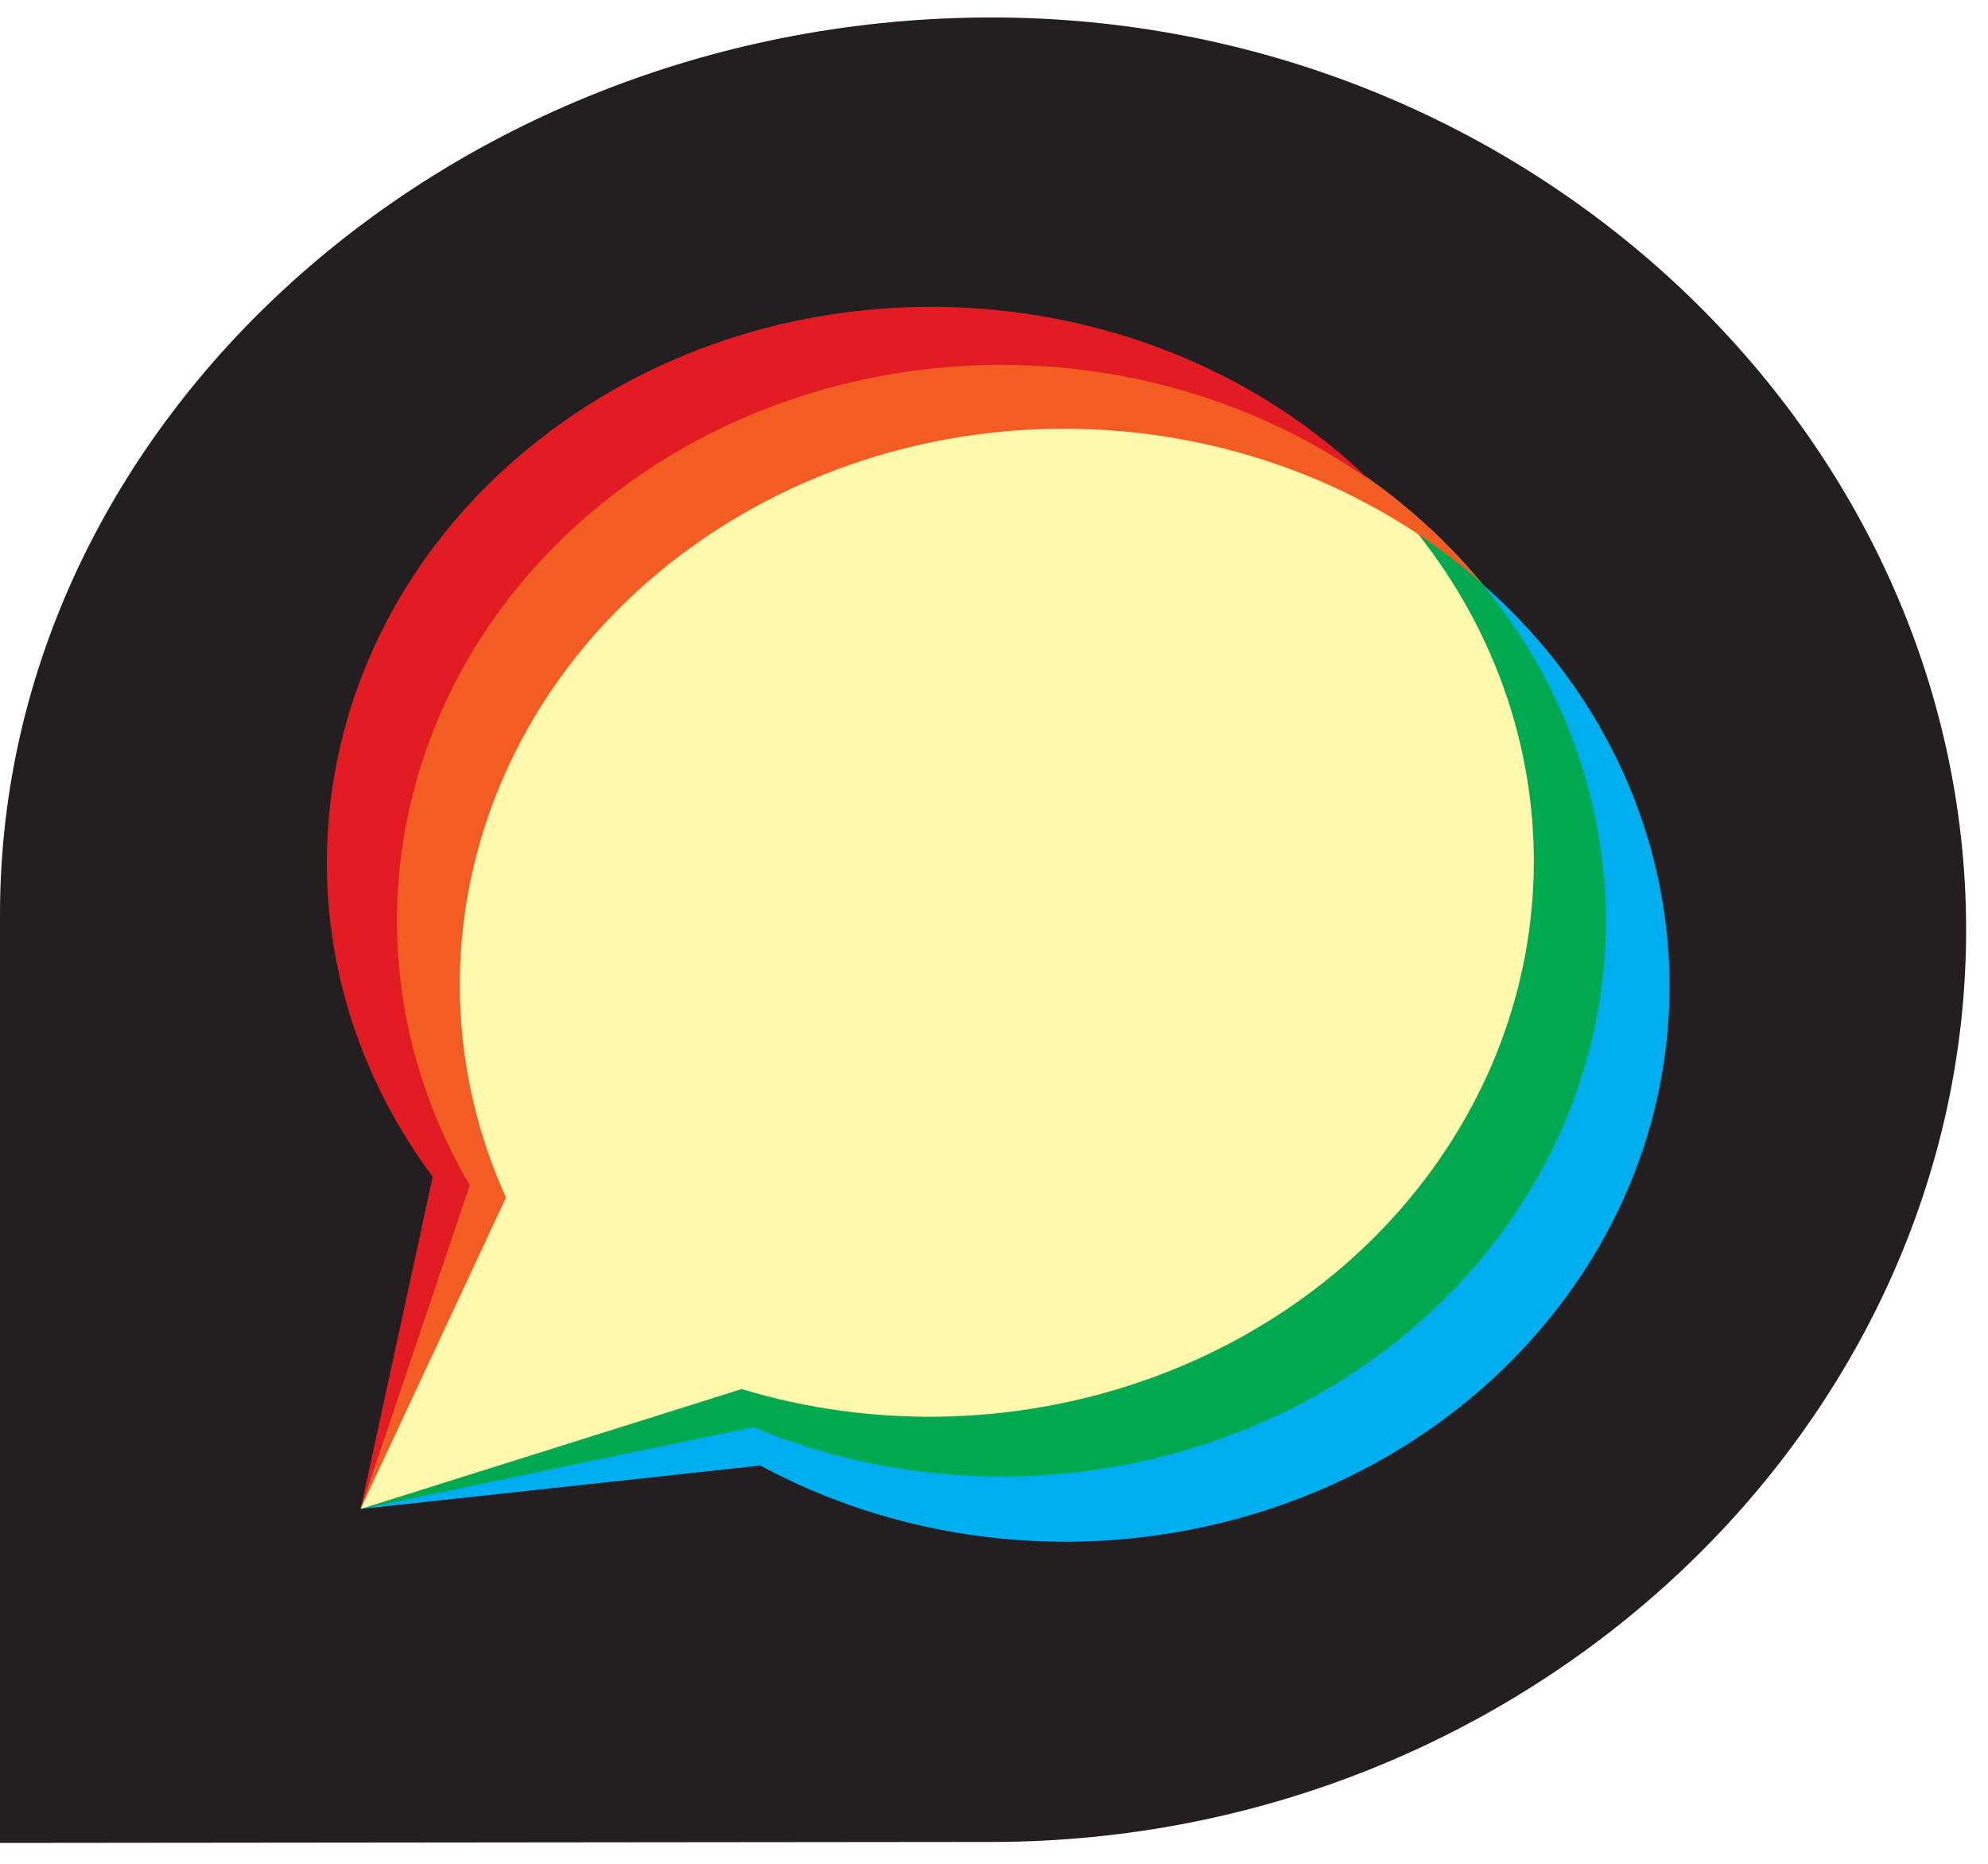
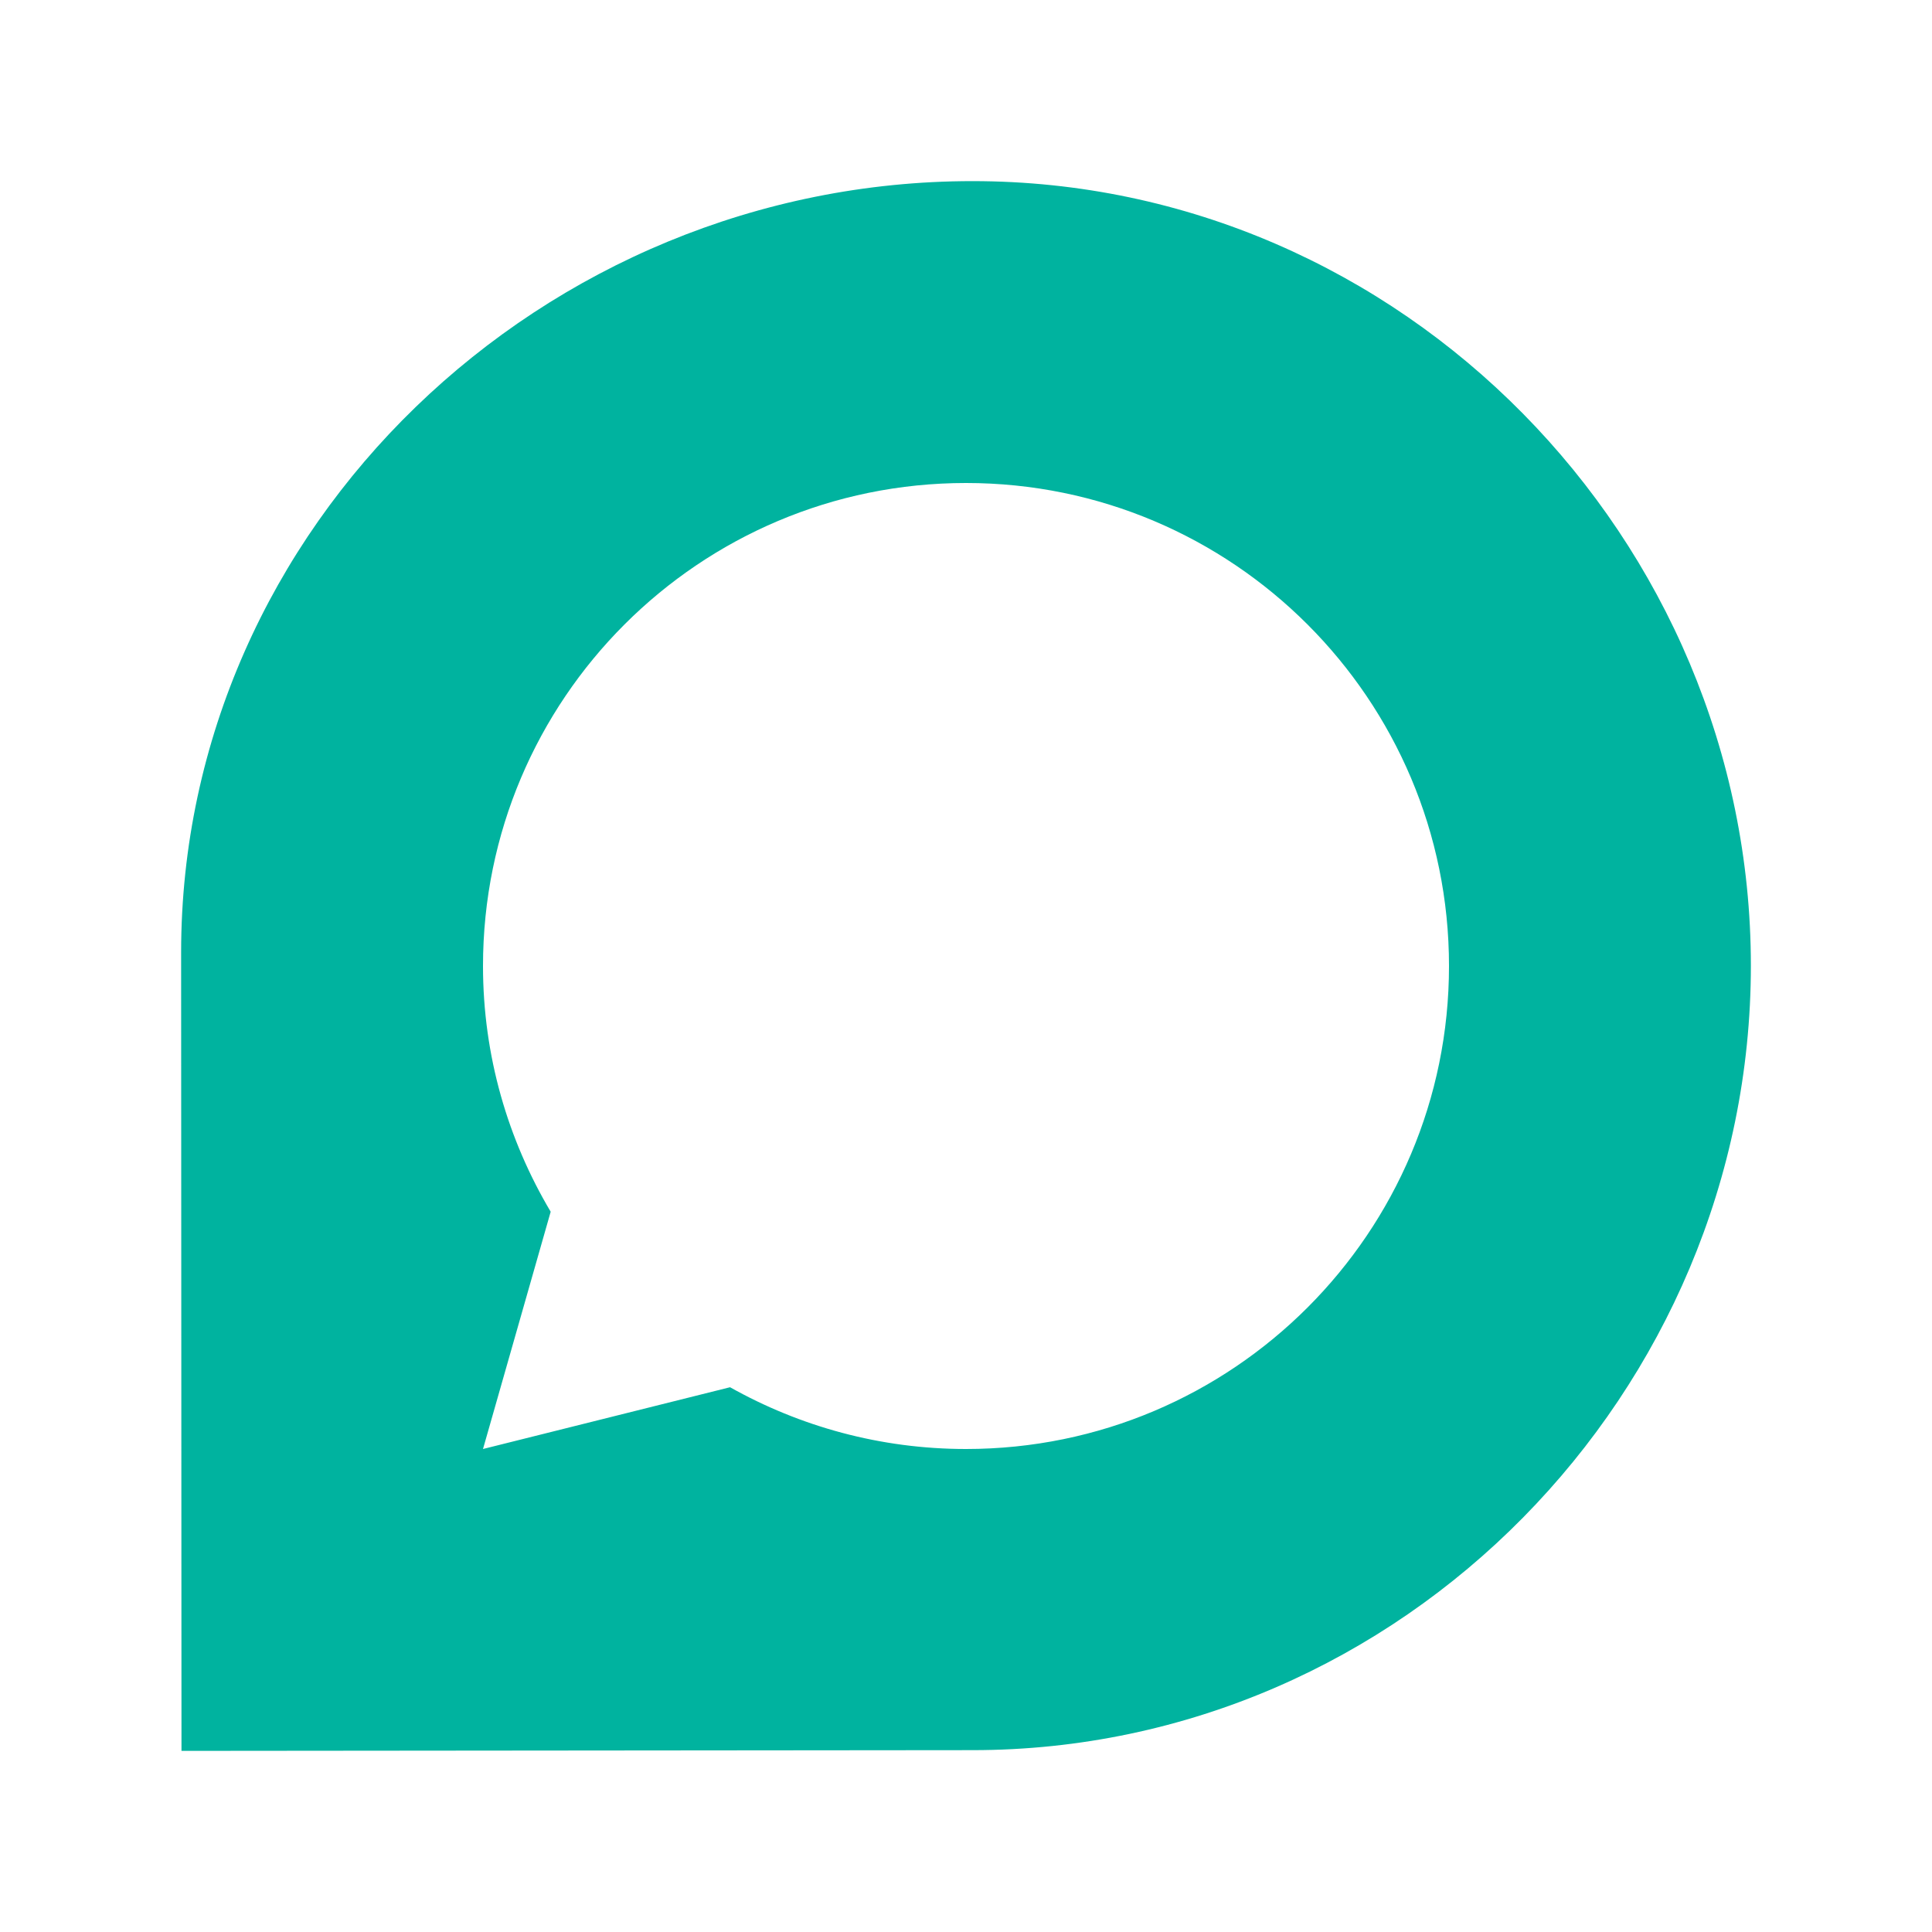
- <svg xmlns="http://www.w3.org/2000/svg" width="32pt" height="30pt" viewBox="0 0 32 30" version="1.1">
-   <g id="surface1">
-     <path style=" stroke:none;fill-rule:nonzero;fill:rgb(13.725%,12.157%,12.549%);fill-opacity:1;" d="M 15.961 0.281 C 7.297 0.281 0 6.746 0 14.719 C 0 14.973 0 29.664 0 29.664 L 15.957 29.648 C 24.621 29.648 31.648 22.938 31.648 14.969 C 31.648 7 24.617 0.281 15.961 0.281 Z M 15.961 0.281 " />
-     <path style=" stroke:none;fill-rule:nonzero;fill:rgb(100%,97.647%,68.235%);fill-opacity:1;" d="M 16.113 5.871 C 12.688 5.871 9.512 7.531 7.762 10.242 C 6.008 12.949 5.934 16.305 7.562 19.078 L 5.805 24.285 L 12.125 22.973 C 15.742 24.473 19.988 23.797 22.852 21.27 C 25.719 18.742 26.625 14.867 25.145 11.48 C 23.664 8.094 20.094 5.871 16.125 5.871 Z M 16.113 5.871 " />
-     <path style=" stroke:none;fill-rule:nonzero;fill:rgb(0%,68.235%,93.725%);fill-opacity:1;" d="M 23.832 9.375 C 26.527 12.625 26.48 17.148 23.719 20.352 C 20.957 23.559 16.18 24.633 12.125 22.957 L 5.805 24.289 L 12.238 23.59 C 16.504 25.887 21.965 24.875 24.93 21.238 C 27.895 17.602 27.422 12.496 23.832 9.375 Z M 23.832 9.375 " />
-     <path style=" stroke:none;fill-rule:nonzero;fill:rgb(0%,66.275%,30.98%);fill-opacity:1;" d="M 22.039 7.723 C 25.09 10.699 25.559 15.199 23.176 18.652 C 20.793 22.105 16.164 23.633 11.938 22.359 L 5.805 24.289 L 12.125 22.973 C 16.625 24.844 21.934 23.312 24.469 19.414 C 27.004 15.516 25.961 10.488 22.039 7.723 Z M 22.039 7.723 " />
-     <path style=" stroke:none;fill-rule:nonzero;fill:rgb(94.51%,36.471%,13.333%);fill-opacity:1;" d="M 8.145 19.277 C 6.383 15.371 7.836 10.863 11.625 8.473 C 15.414 6.078 20.508 6.453 23.836 9.371 C 20.754 5.648 15.074 4.742 10.809 7.285 C 6.543 9.832 5.125 14.973 7.562 19.078 L 5.805 24.285 Z M 8.145 19.277 " />
-     <path style=" stroke:none;fill-rule:nonzero;fill:rgb(89.02%,10.588%,13.725%);fill-opacity:1;" d="M 7.562 19.078 C 5.379 15.363 6.312 10.75 9.805 8.012 C 13.297 5.273 18.398 5.152 22.039 7.723 C 18.547 4.34 12.816 3.996 8.871 6.93 C 4.926 9.863 4.098 15.09 6.965 18.941 L 5.805 24.289 Z M 7.562 19.078 " />
-   </g>
+ <svg xmlns="http://www.w3.org/2000/svg" viewBox="0 0 32 32" width="32px" height="32px">
+   <path style=" stroke:none;fill-rule:nonzero;fill:rgb(0%,70.196%,62.353%);fill-opacity:1;" d="M 16.109 3 C 8.994 3 3 8.716 3 15.773 C 3 15.999 3.006 29 3.006 29 L 16.109 28.988 C 23.23 28.988 29 23.051 29 15.994 C 29 8.937 23.23 3 16.109 3 z M 16 8 C 20.418 8 24 11.582 24 16 C 24 20.418 20.418 24 16 24 C 14.58 24 13.248 23.626 12.092 22.977 L 8 24 L 9.121 20.07 C 8.413 18.877 8 17.489 8 16 C 8 11.582 11.582 8 16 8 z" />
</svg>
